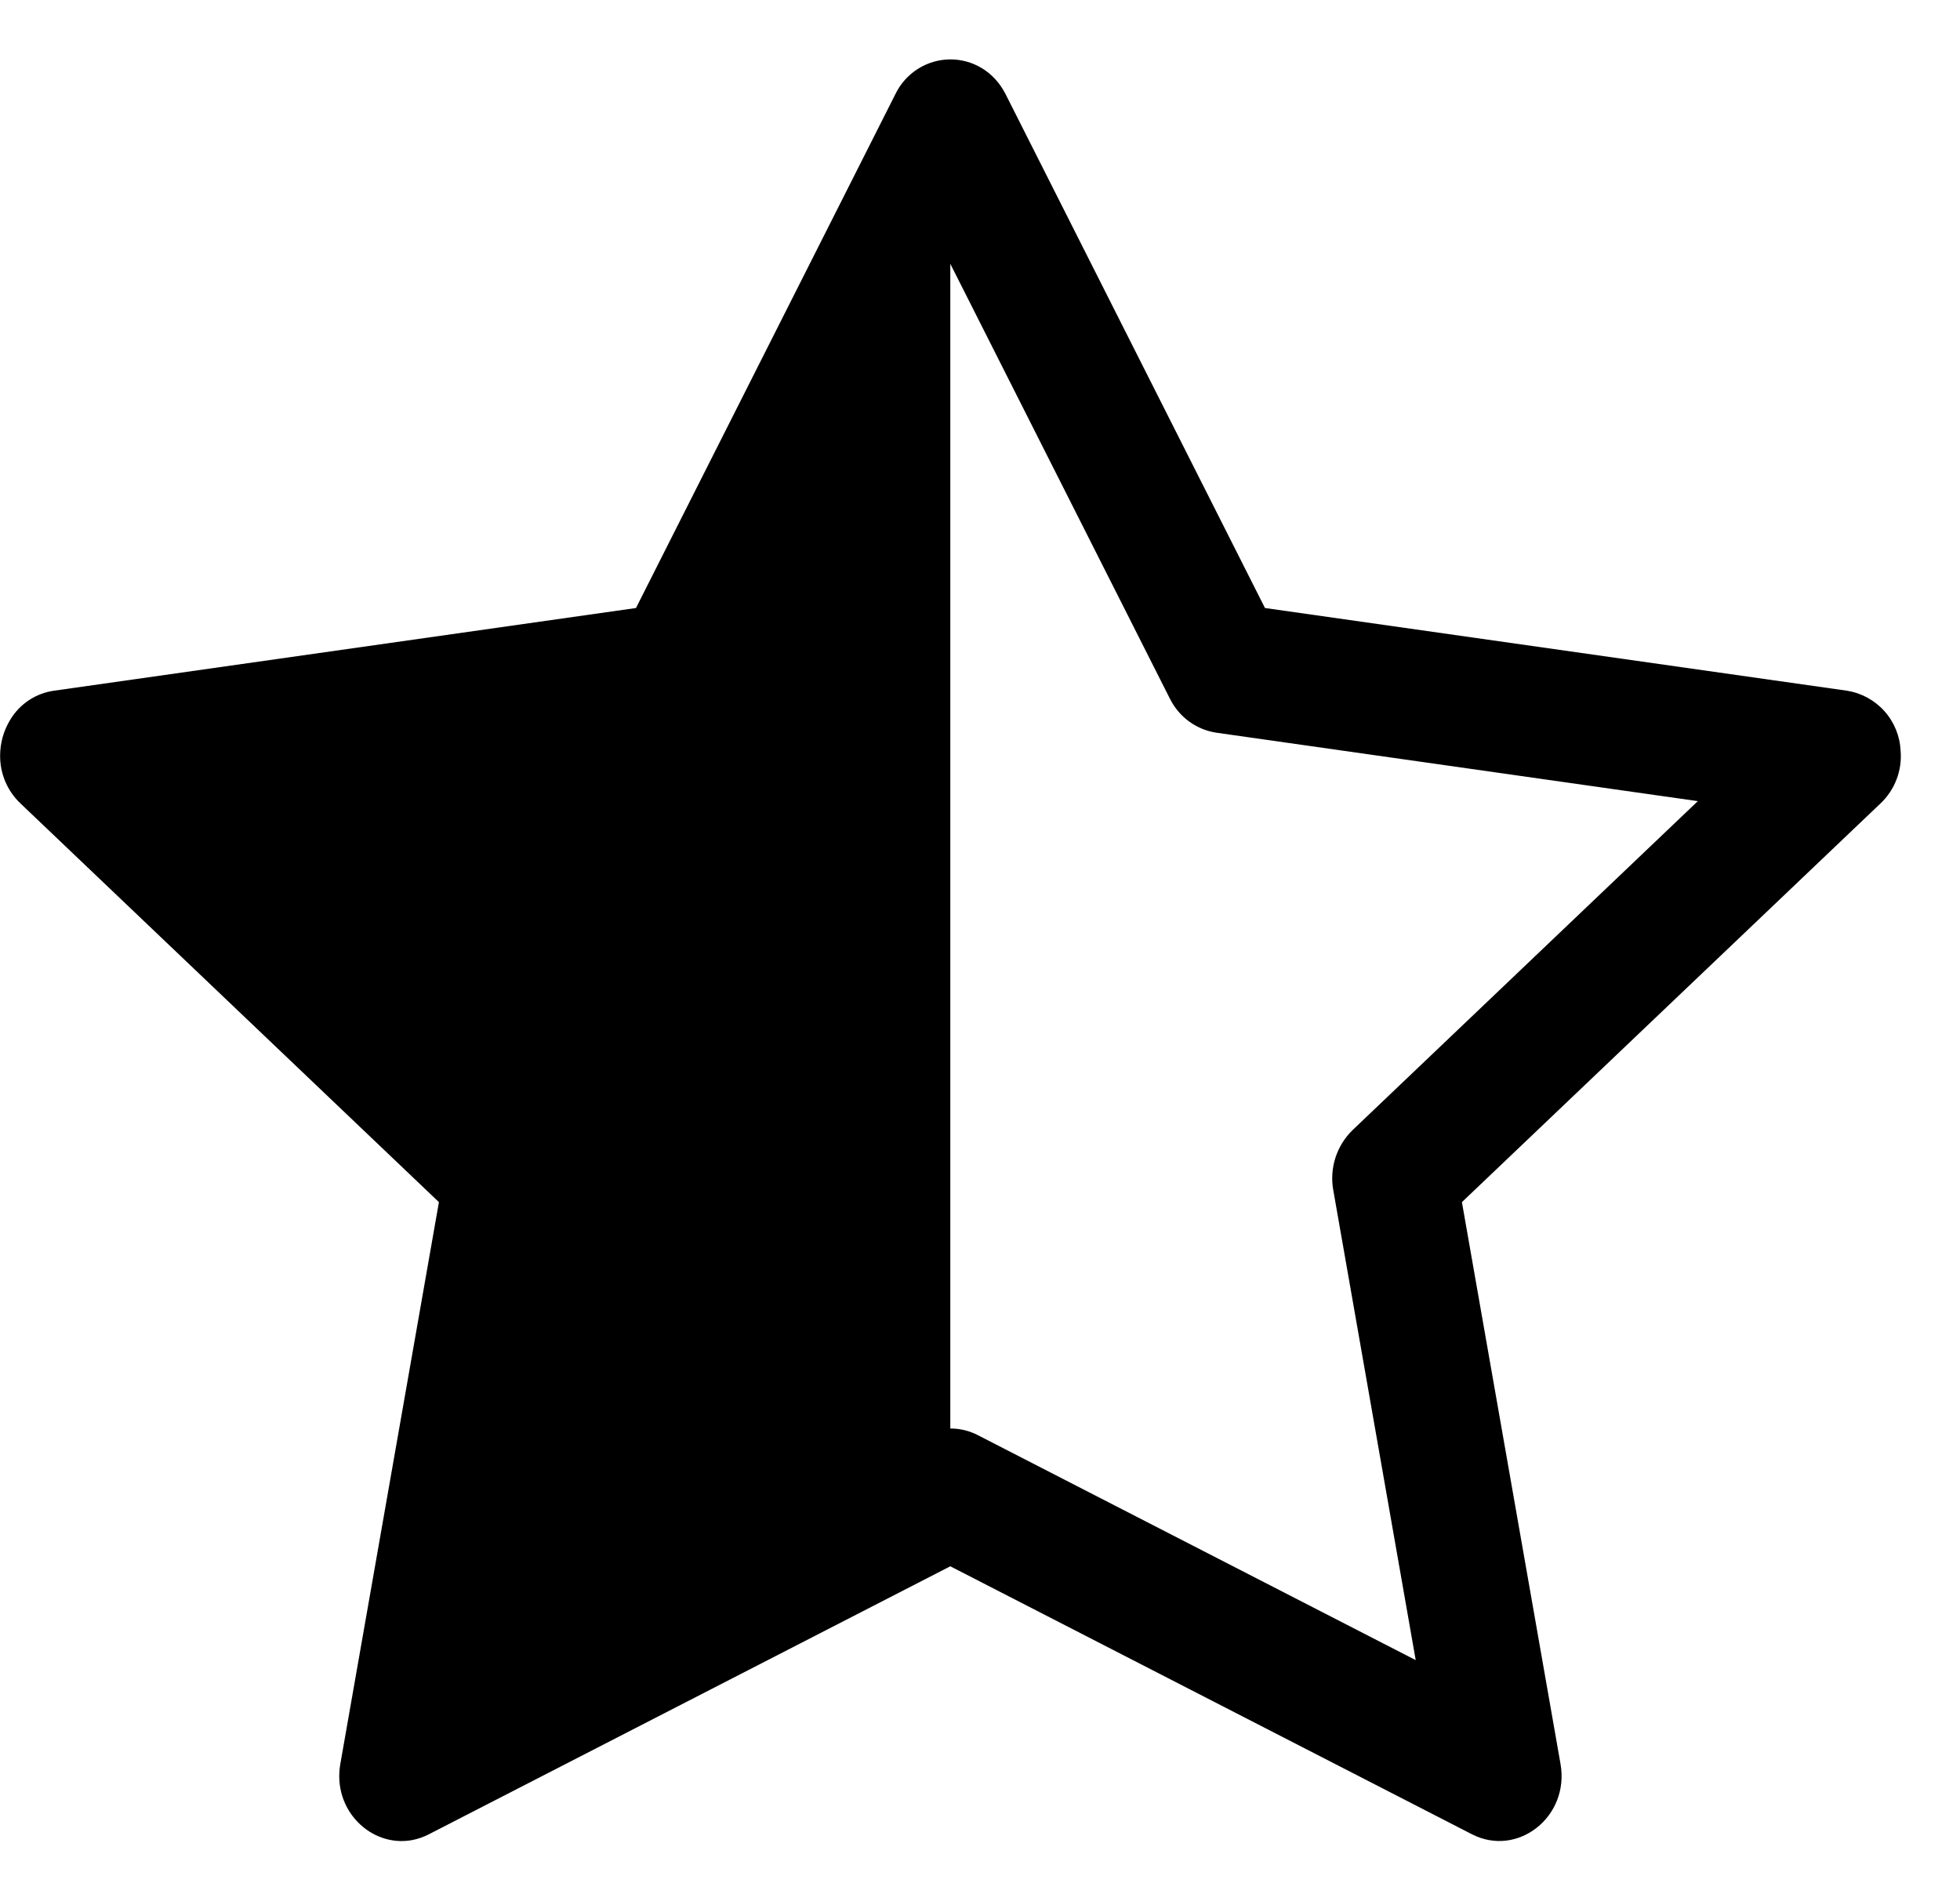
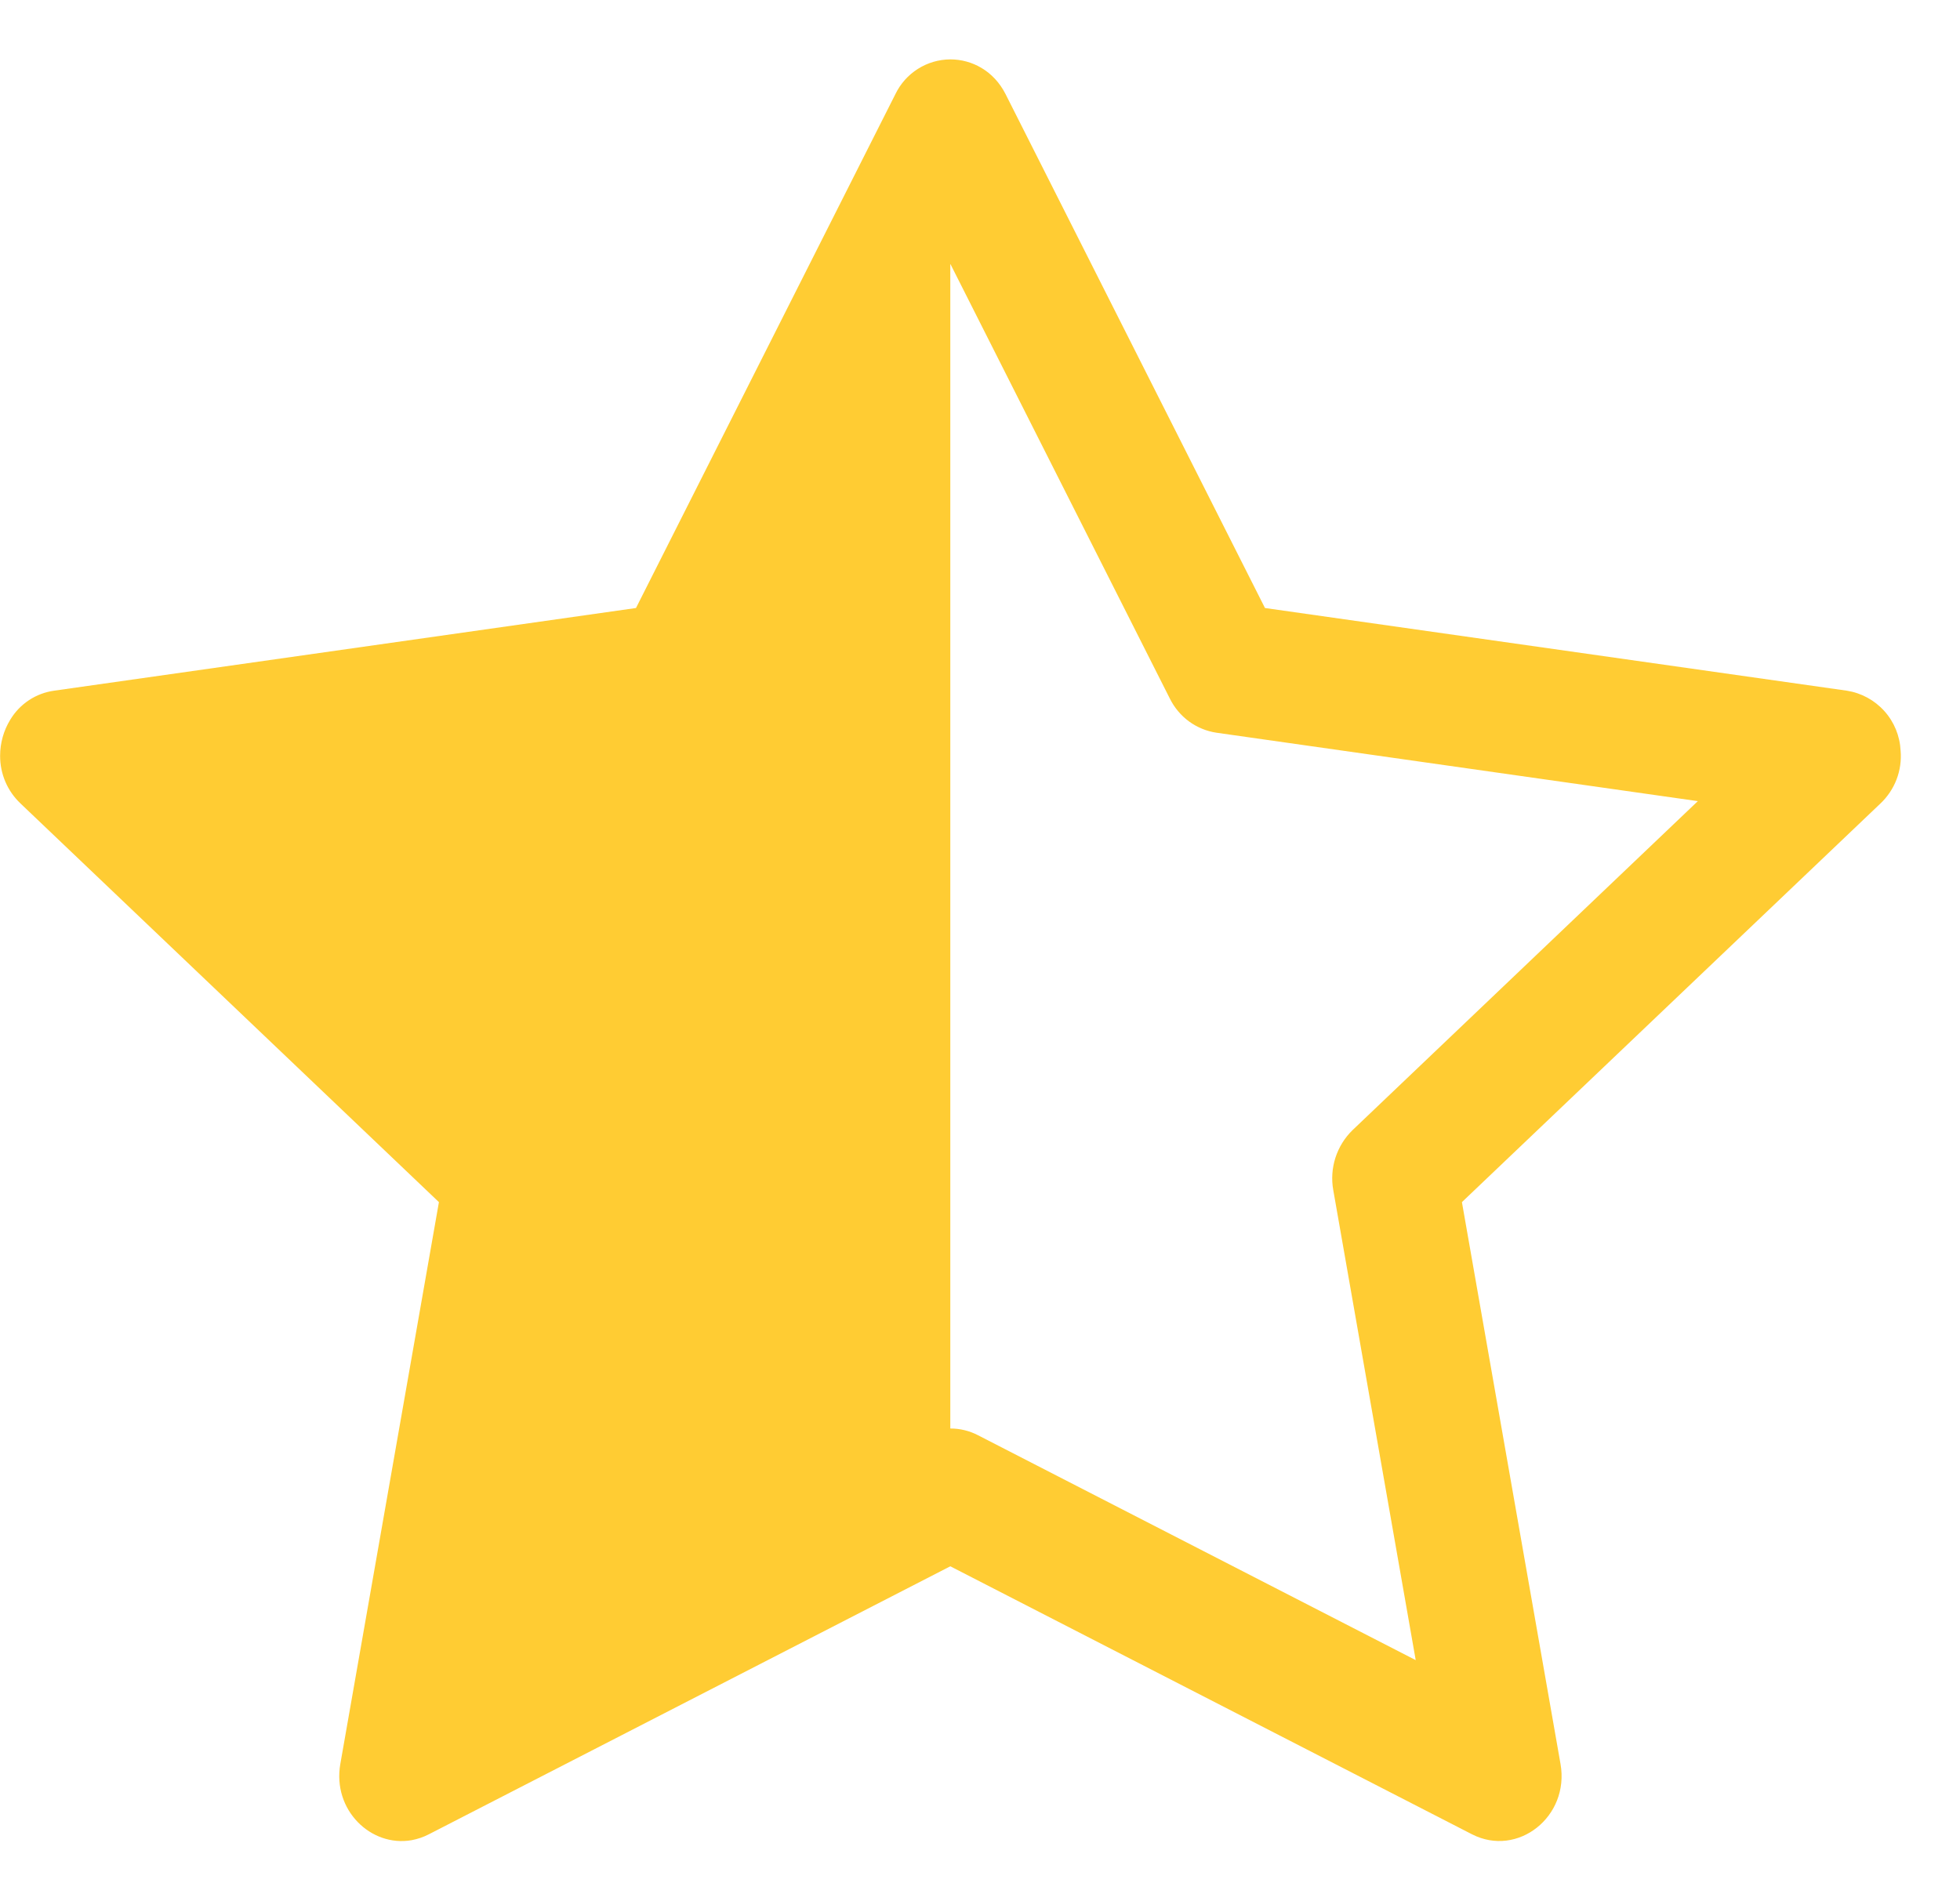
<svg xmlns="http://www.w3.org/2000/svg" width="33" height="32" viewBox="0 0 33 32" fill="none">
-   <path d="M10.708 10.238L15.076 1.584C15.16 1.41 15.291 1.263 15.454 1.16C15.618 1.056 15.807 1.001 16 1C16.366 1 16.732 1.194 16.93 1.584L21.298 10.238L31.094 11.63C31.338 11.668 31.562 11.79 31.727 11.974C31.892 12.158 31.988 12.393 32 12.64C32.014 12.804 31.991 12.97 31.932 13.124C31.873 13.278 31.78 13.417 31.66 13.53L24.614 20.242L26.274 29.702C26.43 30.588 25.554 31.282 24.782 30.886L16 26.374L7.222 30.886C7.13 30.934 7.032 30.967 6.93 30.986C6.246 31.106 5.594 30.478 5.73 29.702L7.39 20.242L0.346 13.53C0.236 13.426 0.149 13.301 0.09 13.163C0.031 13.024 0.001 12.875 0.002 12.724C0.002 12.511 0.061 12.302 0.172 12.12C0.251 11.988 0.358 11.876 0.486 11.791C0.614 11.706 0.76 11.651 0.912 11.63L10.708 10.238ZM16 24.054C16.161 24.053 16.321 24.092 16.464 24.166L23.836 27.954L22.448 20.04C22.415 19.858 22.428 19.671 22.484 19.495C22.541 19.319 22.639 19.159 22.772 19.03L28.586 13.49L20.482 12.338C20.314 12.313 20.155 12.247 20.018 12.147C19.881 12.046 19.771 11.914 19.696 11.762L16.002 4.446L16 4.452V24.052V24.054Z" fill="black" />
+   <path d="M10.708 10.238L15.076 1.584C15.16 1.41 15.291 1.263 15.454 1.16C15.618 1.056 15.807 1.001 16 1C16.366 1 16.732 1.194 16.93 1.584L21.298 10.238L31.094 11.63C31.338 11.668 31.562 11.79 31.727 11.974C31.892 12.158 31.988 12.393 32 12.64C32.014 12.804 31.991 12.97 31.932 13.124C31.873 13.278 31.78 13.417 31.66 13.53L24.614 20.242L26.274 29.702C26.43 30.588 25.554 31.282 24.782 30.886L16 26.374L7.222 30.886C7.13 30.934 7.032 30.967 6.93 30.986C6.246 31.106 5.594 30.478 5.73 29.702L7.39 20.242L0.346 13.53C0.236 13.426 0.149 13.301 0.09 13.163C0.031 13.024 0.001 12.875 0.002 12.724C0.002 12.511 0.061 12.302 0.172 12.12C0.251 11.988 0.358 11.876 0.486 11.791C0.614 11.706 0.76 11.651 0.912 11.63L10.708 10.238ZM16 24.054C16.161 24.053 16.321 24.092 16.464 24.166L23.836 27.954L22.448 20.04C22.415 19.858 22.428 19.671 22.484 19.495C22.541 19.319 22.639 19.159 22.772 19.03L28.586 13.49L20.482 12.338C20.314 12.313 20.155 12.247 20.018 12.147C19.881 12.046 19.771 11.914 19.696 11.762L16.002 4.446L16 4.452V24.052V24.054Z" fill="#ffcc33" />
</svg>
